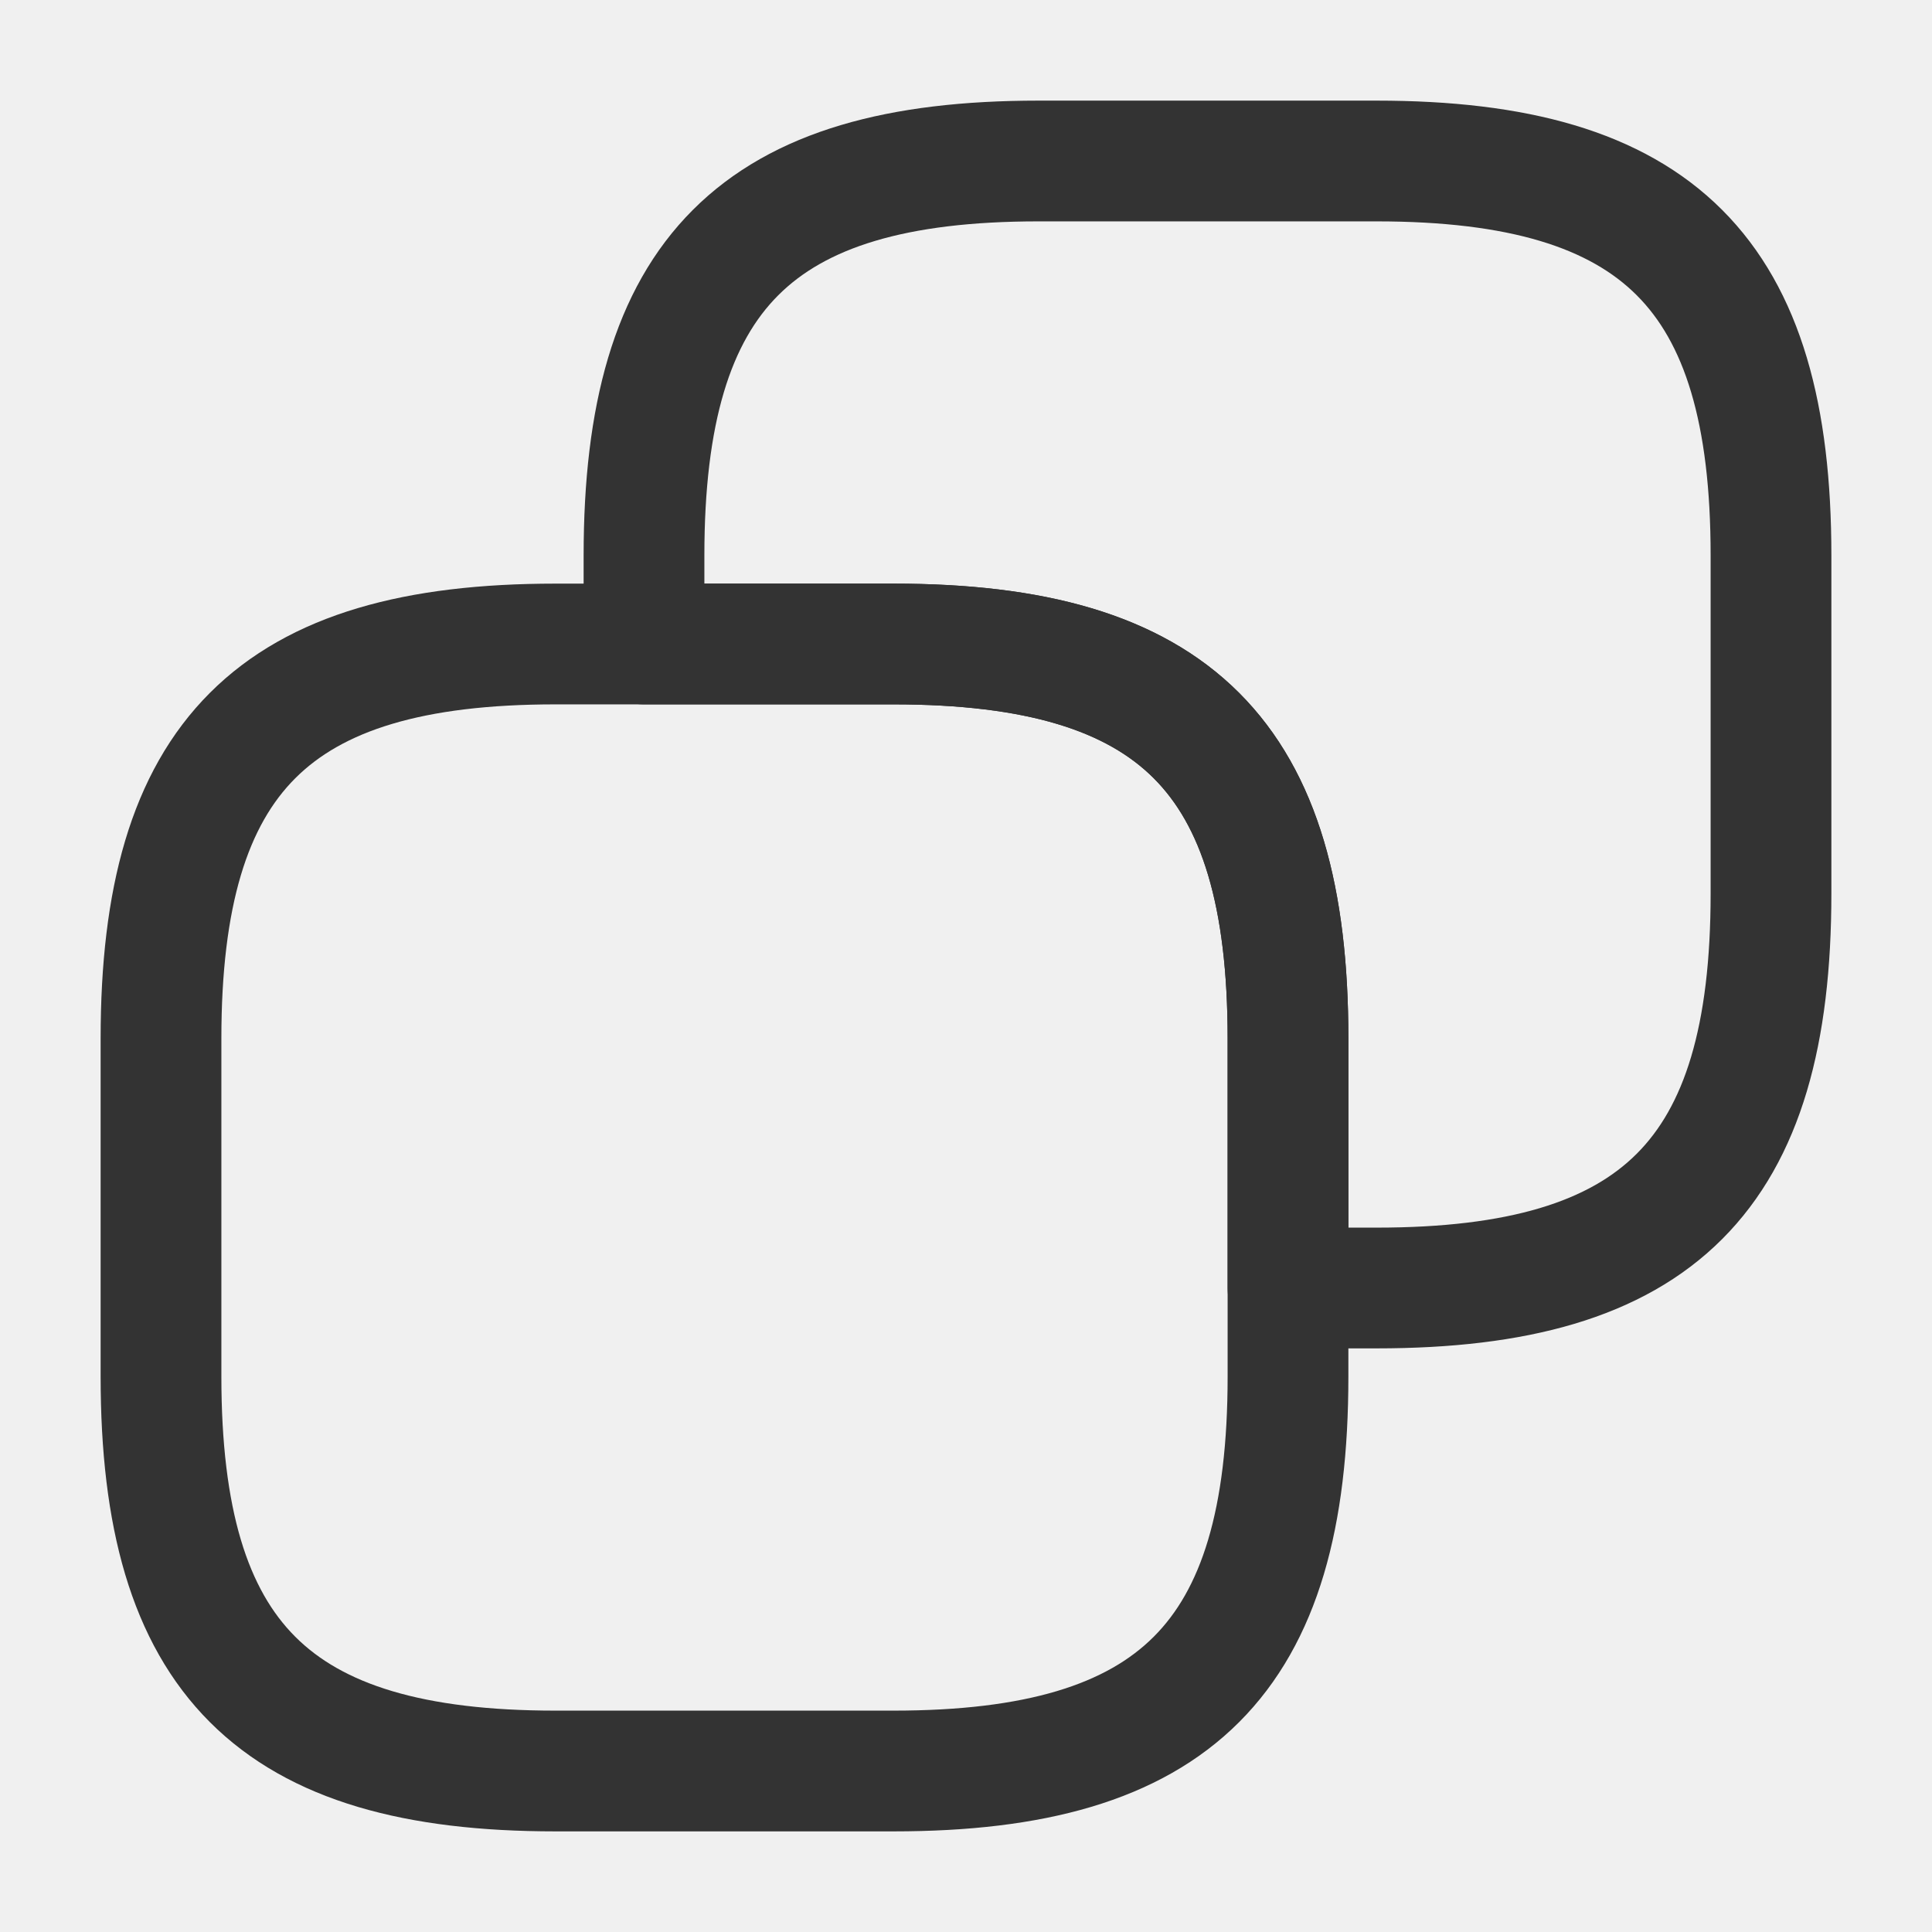
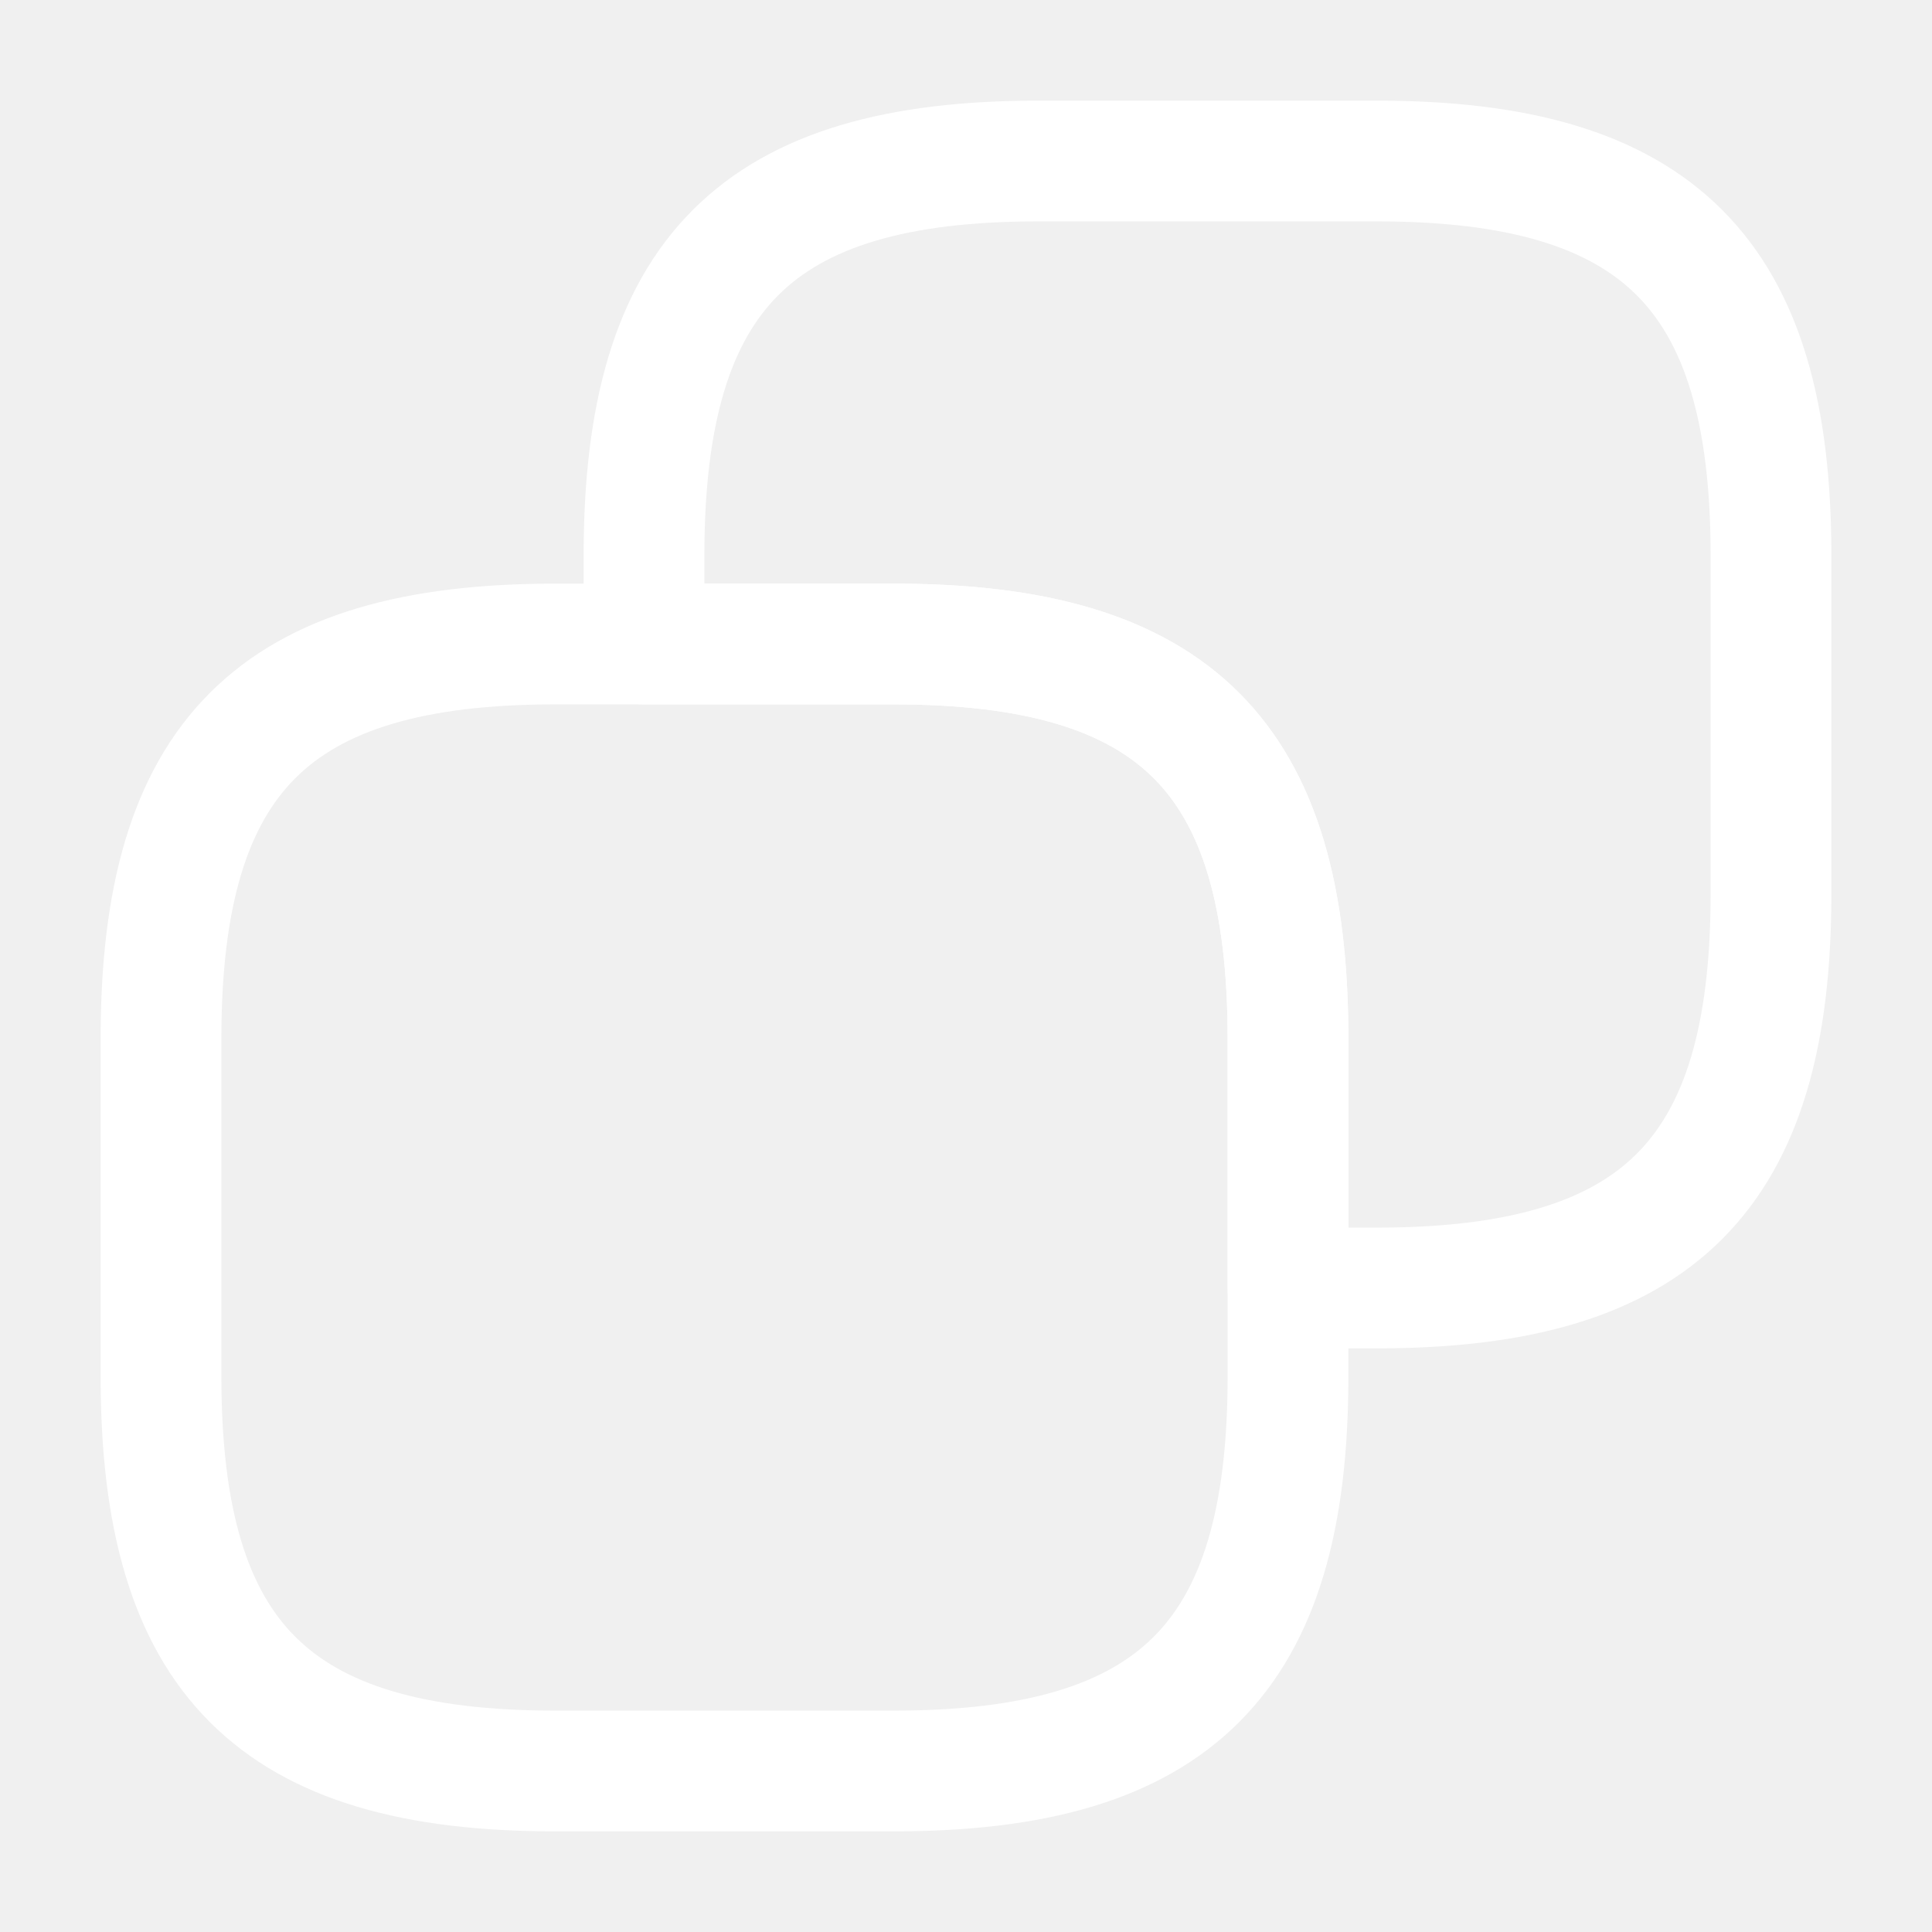
<svg xmlns="http://www.w3.org/2000/svg" width="24" height="24" viewBox="0 0 24 24" fill="none">
-   <path d="M16 12.9V17.1C16 20.6 14.6 22 11.1 22H6.9C3.4 22 2 20.6 2 17.1V12.9C2 9.4 3.4 8 6.9 8H11.1C14.6 8 16 9.4 16 12.9Z" stroke="#333333" stroke-width="1.5" stroke-linecap="round" stroke-linejoin="round" />
-   <path d="M22 6.9V11.1C22 14.6 20.6 16 17.1 16H16V12.9C16 9.4 14.6 8 11.1 8H8V6.9C8 3.4 9.4 2 12.9 2H17.1C20.6 2 22 3.4 22 6.9Z" stroke="#333333" stroke-width="1.5" stroke-linecap="round" stroke-linejoin="round" />
+   <path d="M16 12.9V17.1C16 20.6 14.6 22 11.1 22H6.9C3.4 22 2 20.6 2 17.1V12.9C2 9.4 3.4 8 6.9 8H11.1C14.6 8 16 9.4 16 12.9Z" stroke="#fff" stroke-width="1.5" stroke-linecap="round" stroke-linejoin="round" />
+   <path d="M22 6.9V11.1C22 14.6 20.6 16 17.1 16H16V12.9C16 9.4 14.6 8 11.1 8H8V6.9C8 3.4 9.4 2 12.9 2H17.1C20.6 2 22 3.4 22 6.9Z" stroke="#fff" stroke-width="1.5" stroke-linecap="round" stroke-linejoin="round" />
</svg>
